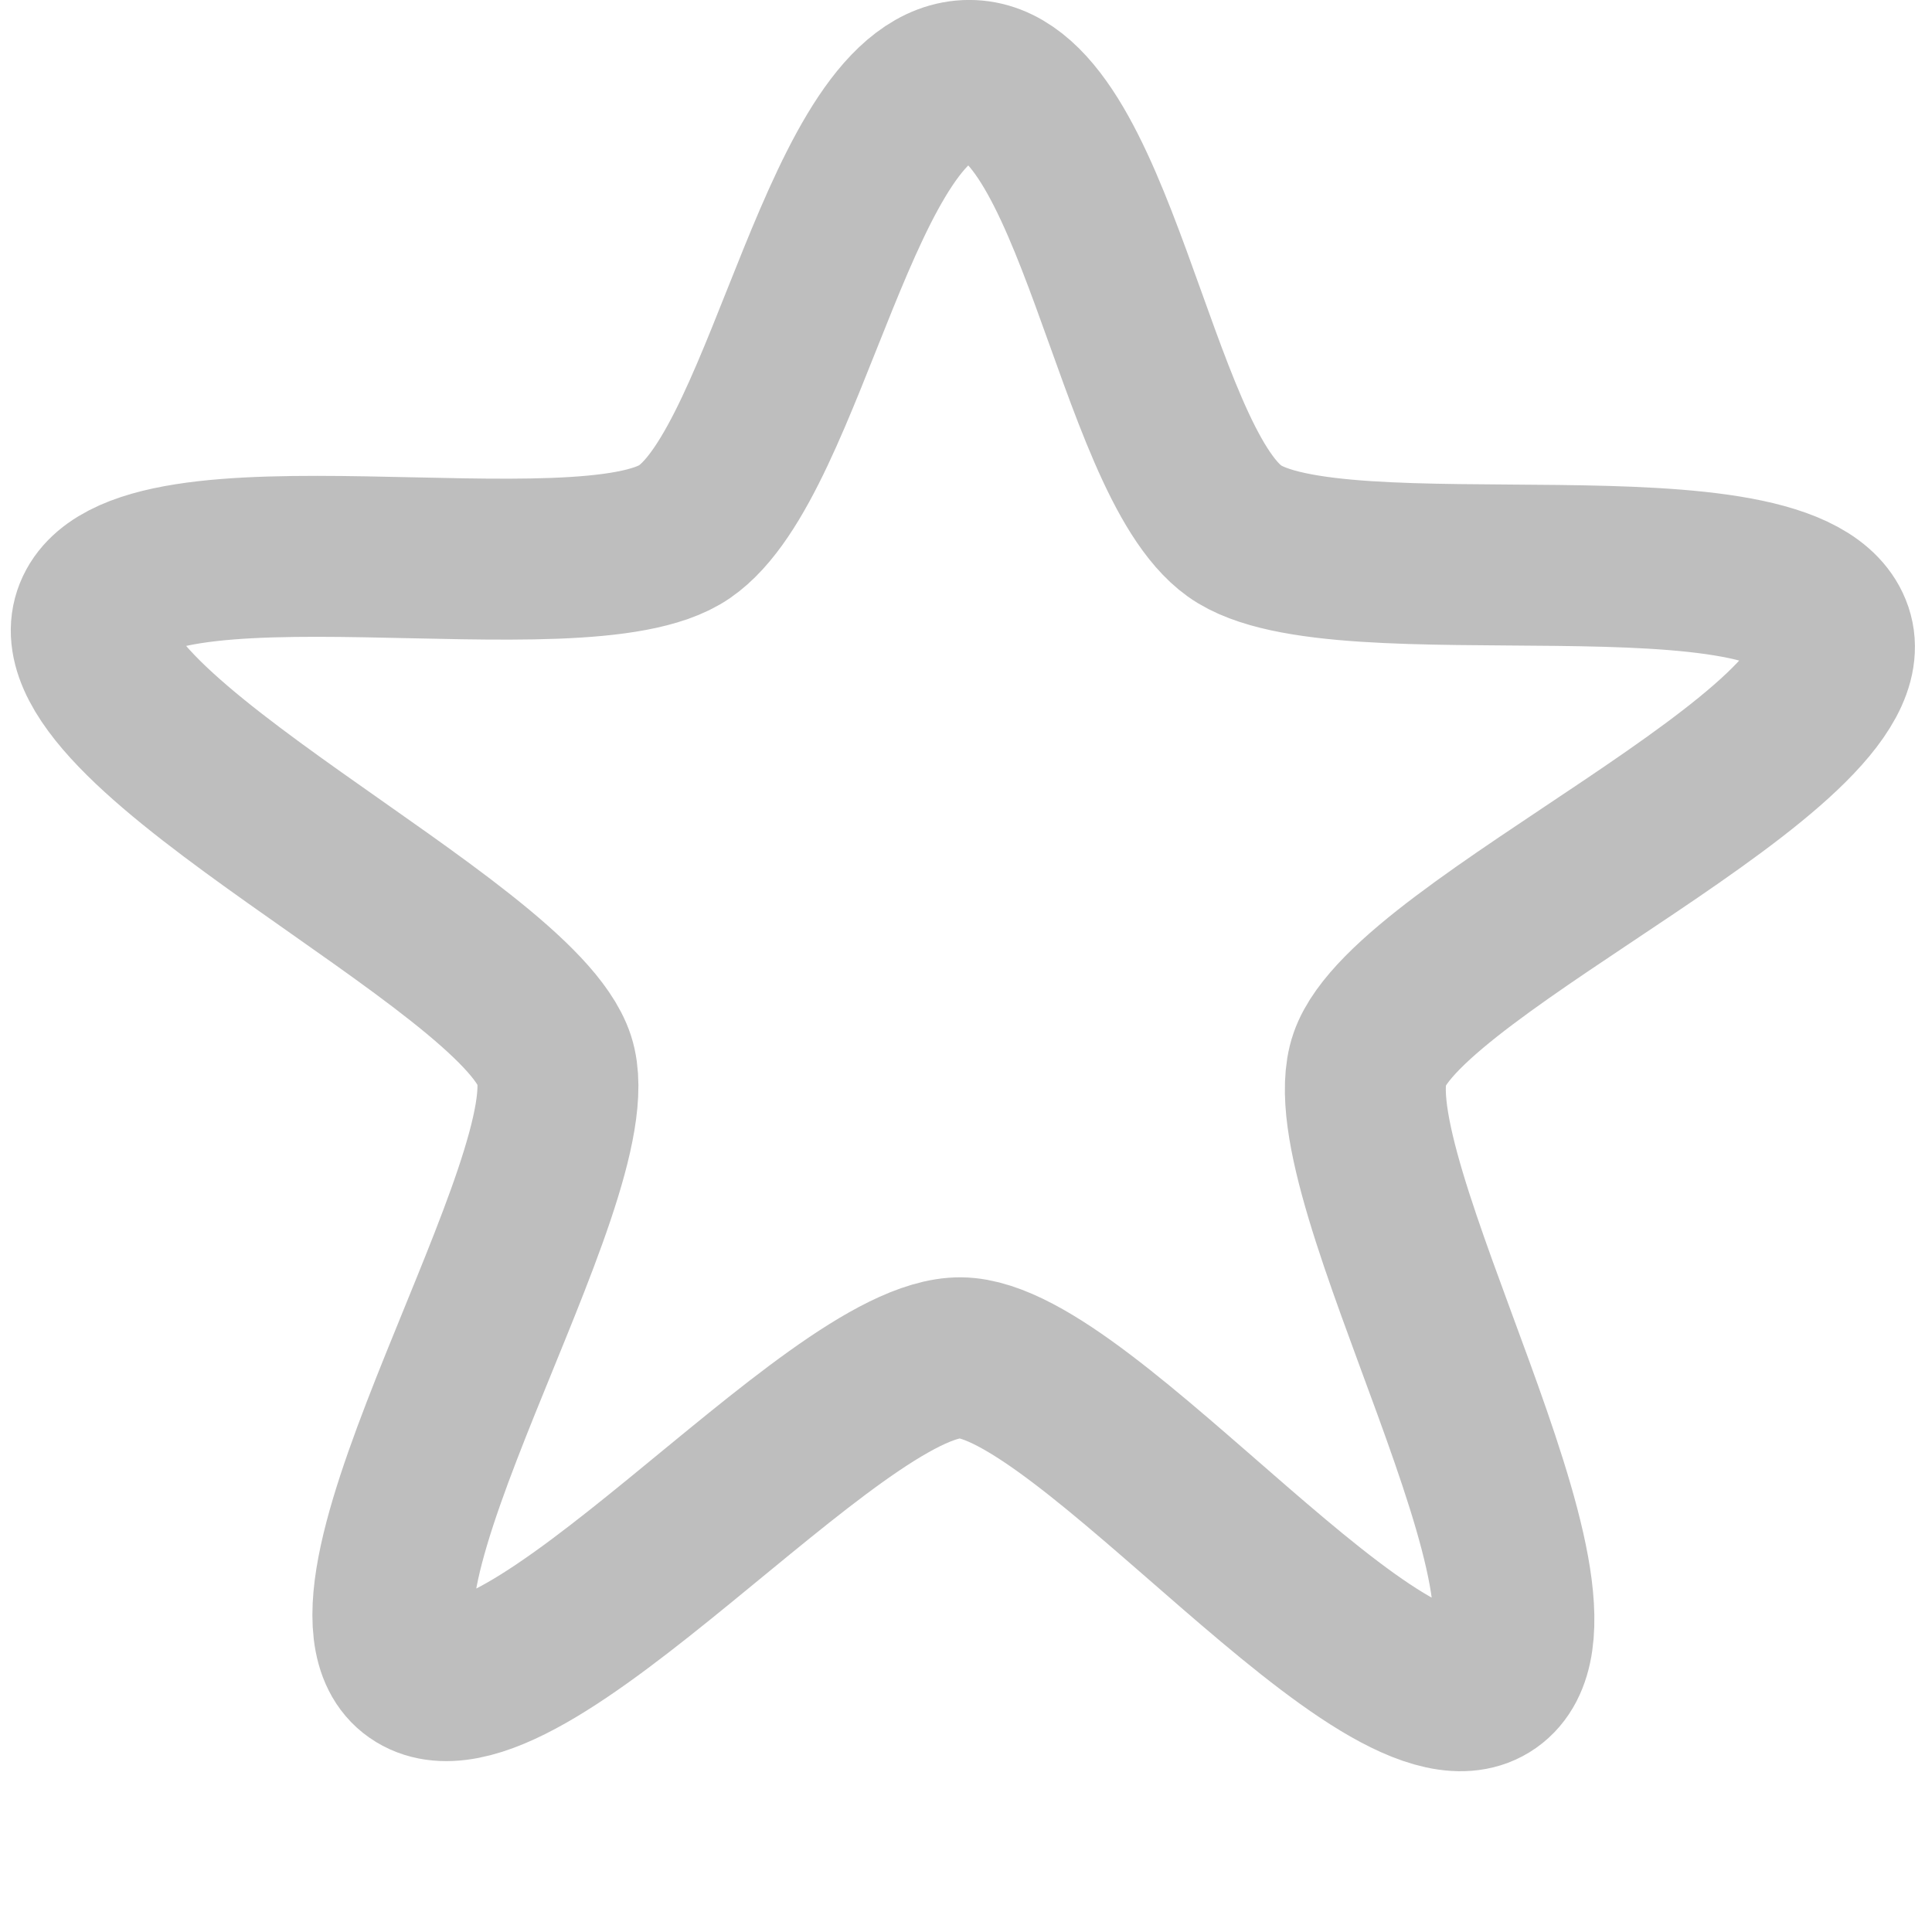
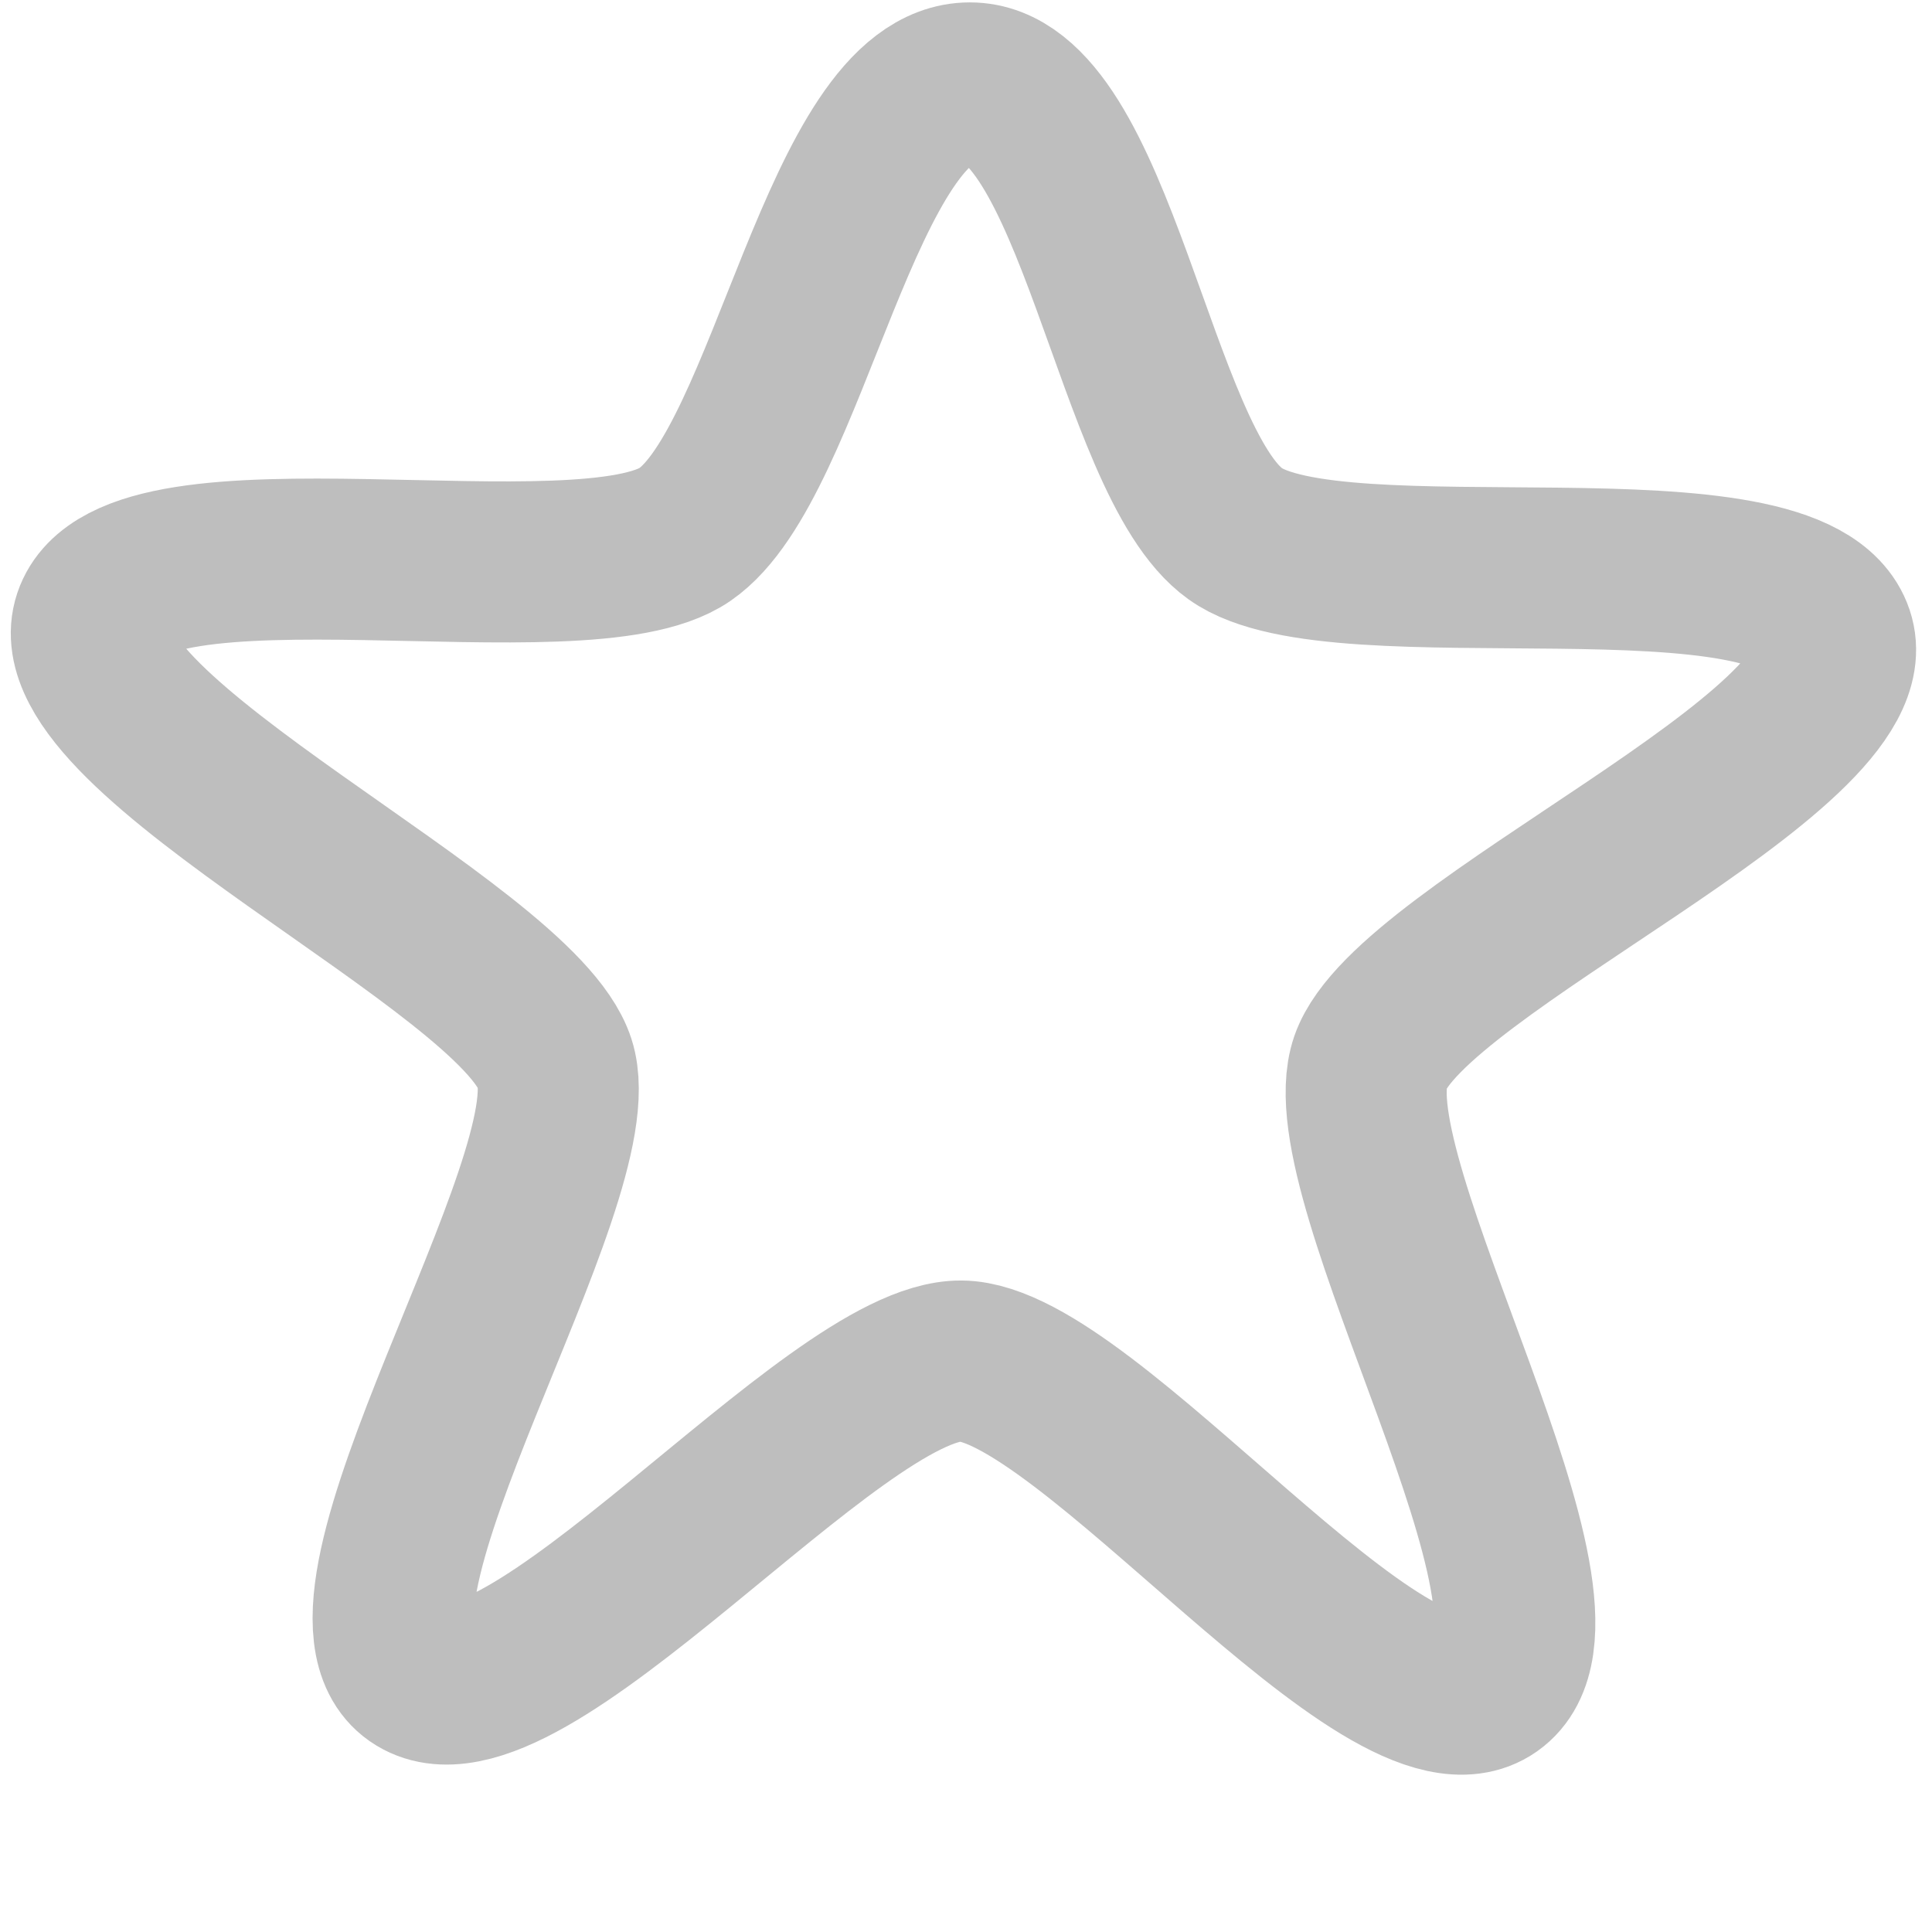
- <svg xmlns="http://www.w3.org/2000/svg" width="11.961" height="12.007" viewBox="0 0 11.961 12.007" id="svg12452" version="1.1">
+ <svg xmlns="http://www.w3.org/2000/svg" width="12" height="12" viewBox="0 0 12 12" id="svg12452" version="1.1">
  <defs id="defs12454" />
-   <g id="layer1" transform="translate(-20.02635,-1037.375)">
-     <g style="display:inline" transform="matrix(0.7475852,0,0,0.7475852,-150.4229,292.8262)" id="non-starred">
+   <g id="layer1" transform="translate(-20.02635,-1037.382)">
+     <g style="display:inline" transform="matrix(0.7475852,0,0,0.7475852,-150.4229,292.8483)" id="non-starred">
      <g id="g5516">
        <rect style="color:#bebebe;display:inline;overflow:visible;visibility:visible;fill:none;stroke:none;stroke-width:2;marker:none;enable-background:accumulate" id="rect5518" width="16" height="16" x="228" y="996" />
      </g>
      <path style="color:#000000;display:inline;overflow:visible;visibility:visible;fill:none;stroke:#bebebe;stroke-width:1.338;stroke-miterlimit:4;stroke-dasharray:none;stroke-opacity:1;marker:none;enable-background:accumulate" d="m 240.385,1009.922 c -0.845,0.594 -3.354,-2.686 -4.399,-2.696 -1.062,-0.011 -3.673,3.211 -4.533,2.609 -0.846,-0.592 1.468,-4.119 1.156,-5.081 -0.318,-0.978 -4.157,-2.722 -3.831,-3.697 0.322,-0.96 4.061,-0.113 4.912,-0.698 0.865,-0.594 1.305,-3.751 2.367,-3.752 1.045,-10e-4 1.366,3.145 2.206,3.746 0.853,0.611 4.639,-0.13 4.968,0.844 0.324,0.959 -3.512,2.59 -3.845,3.547 -0.338,0.972 1.857,4.574 0.999,5.178 z" id="path5520" />
    </g>
  </g>
</svg>
